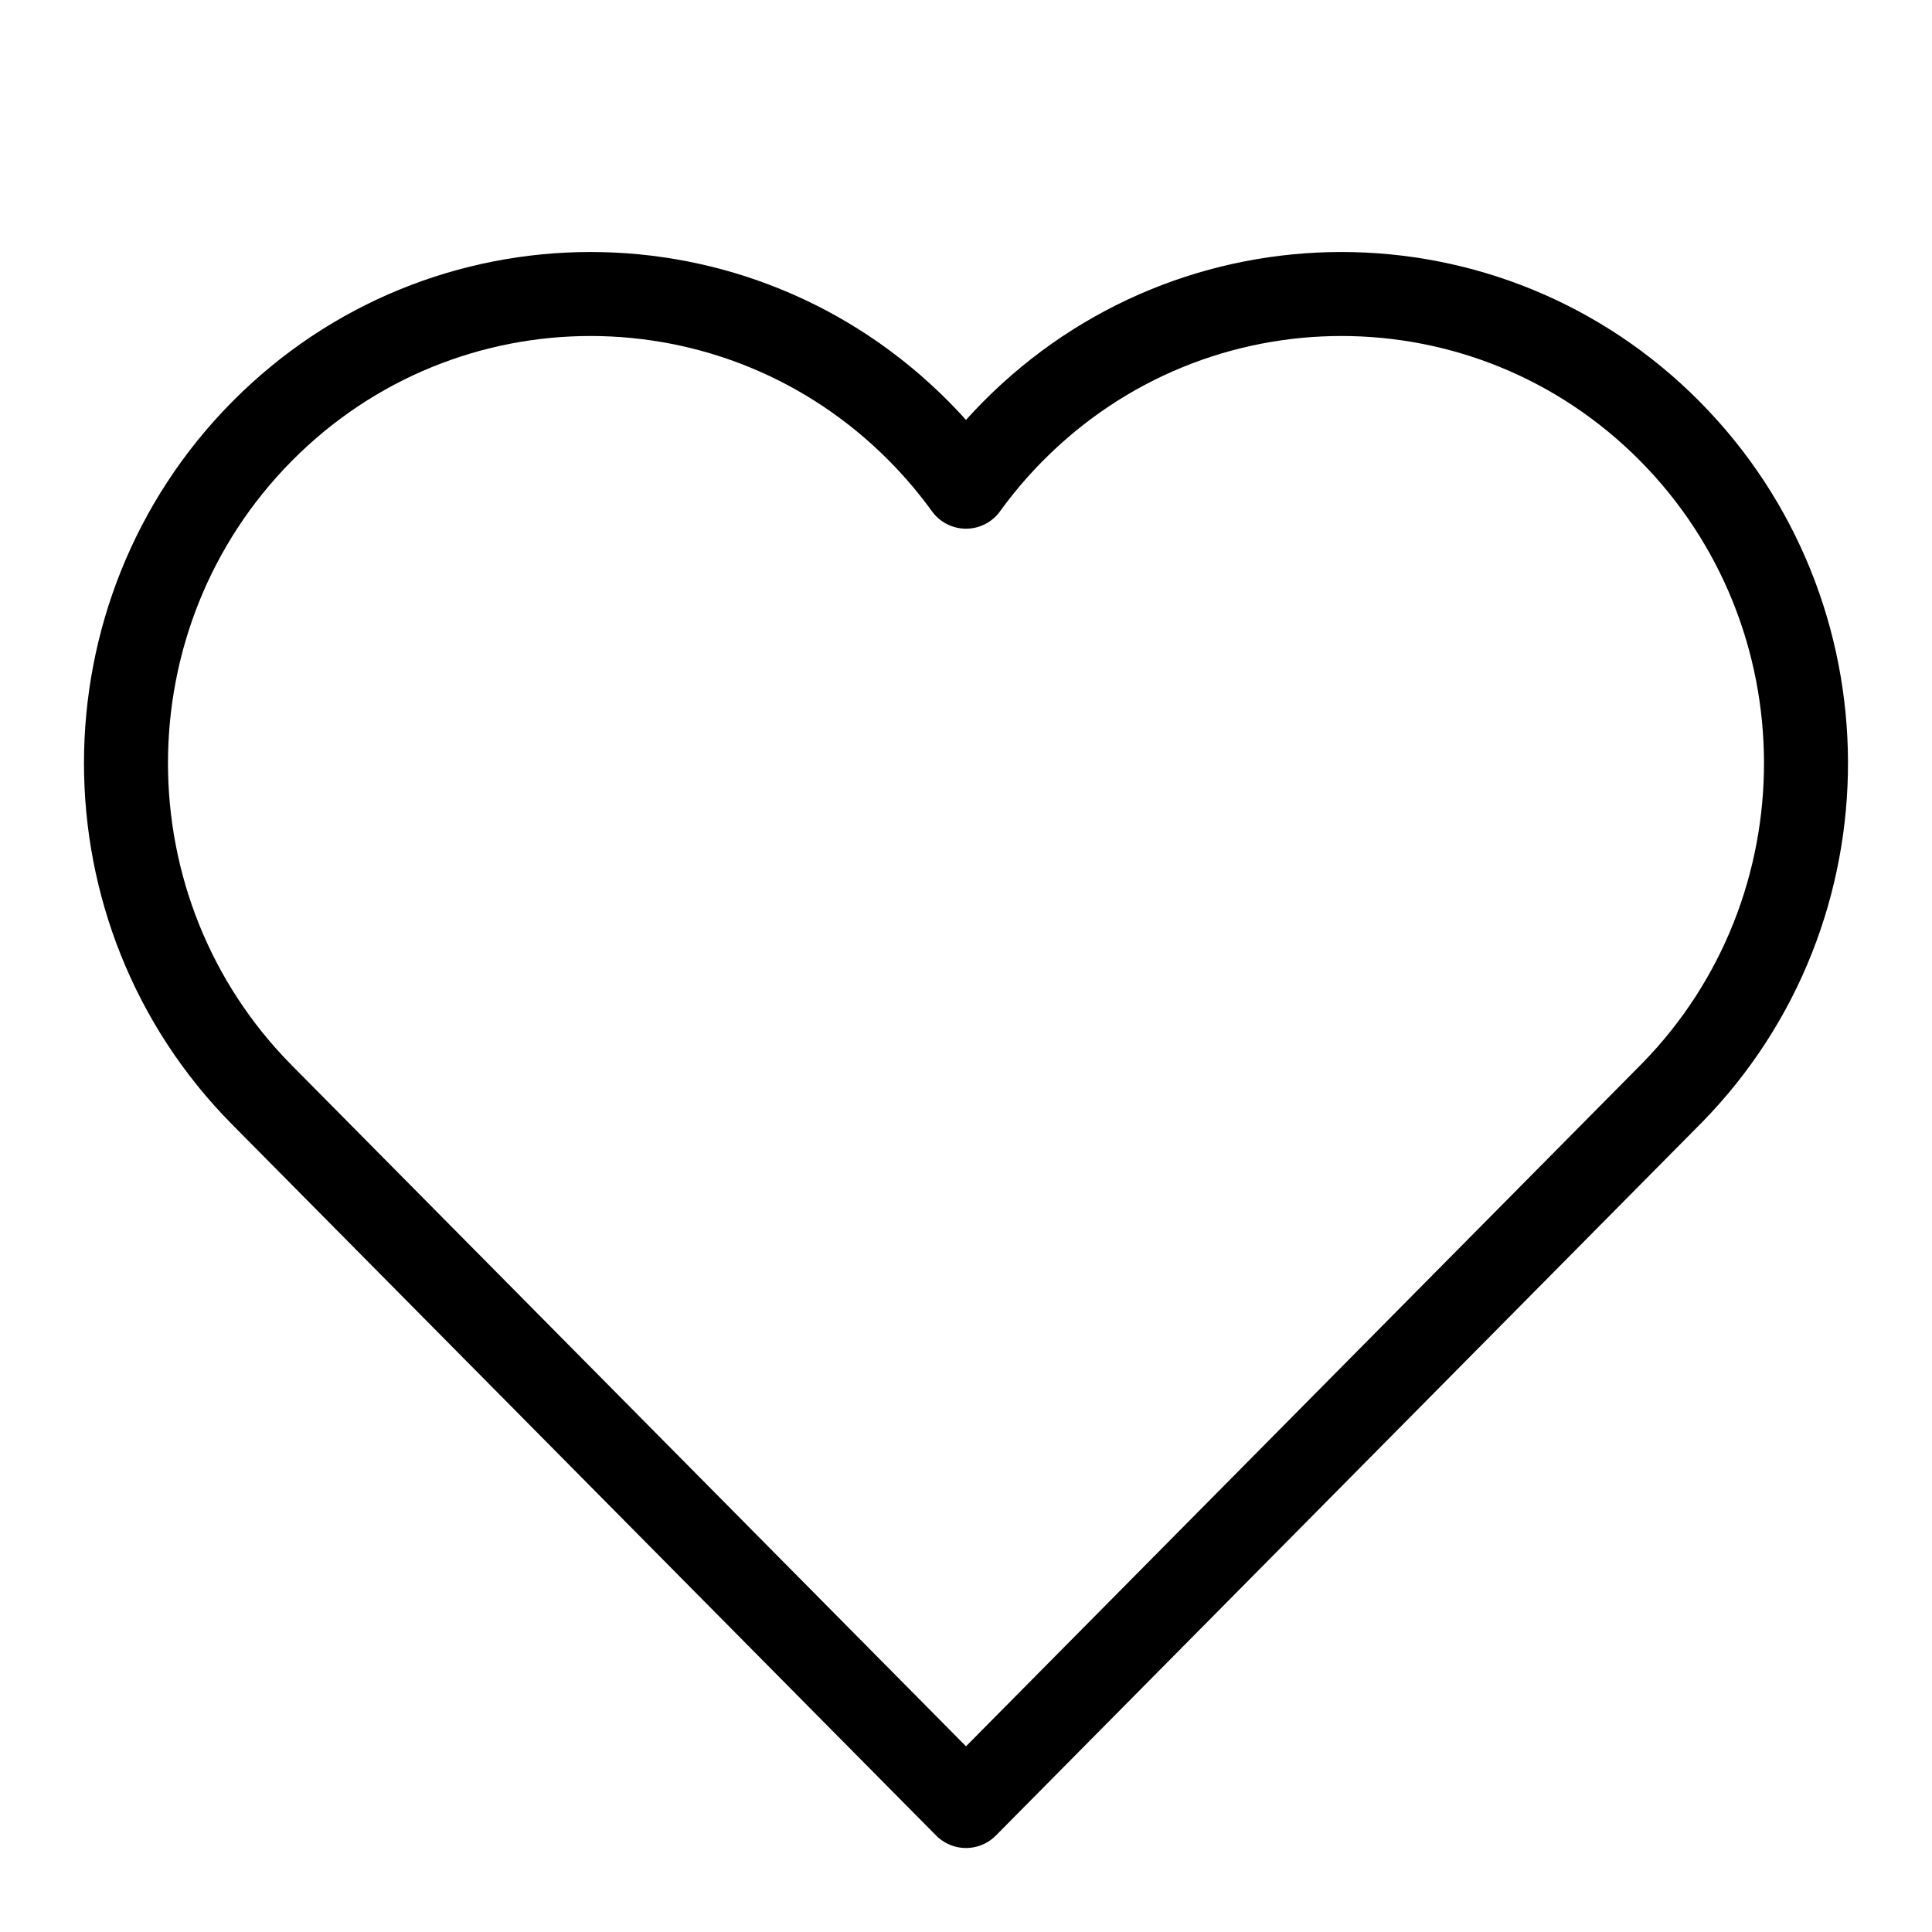
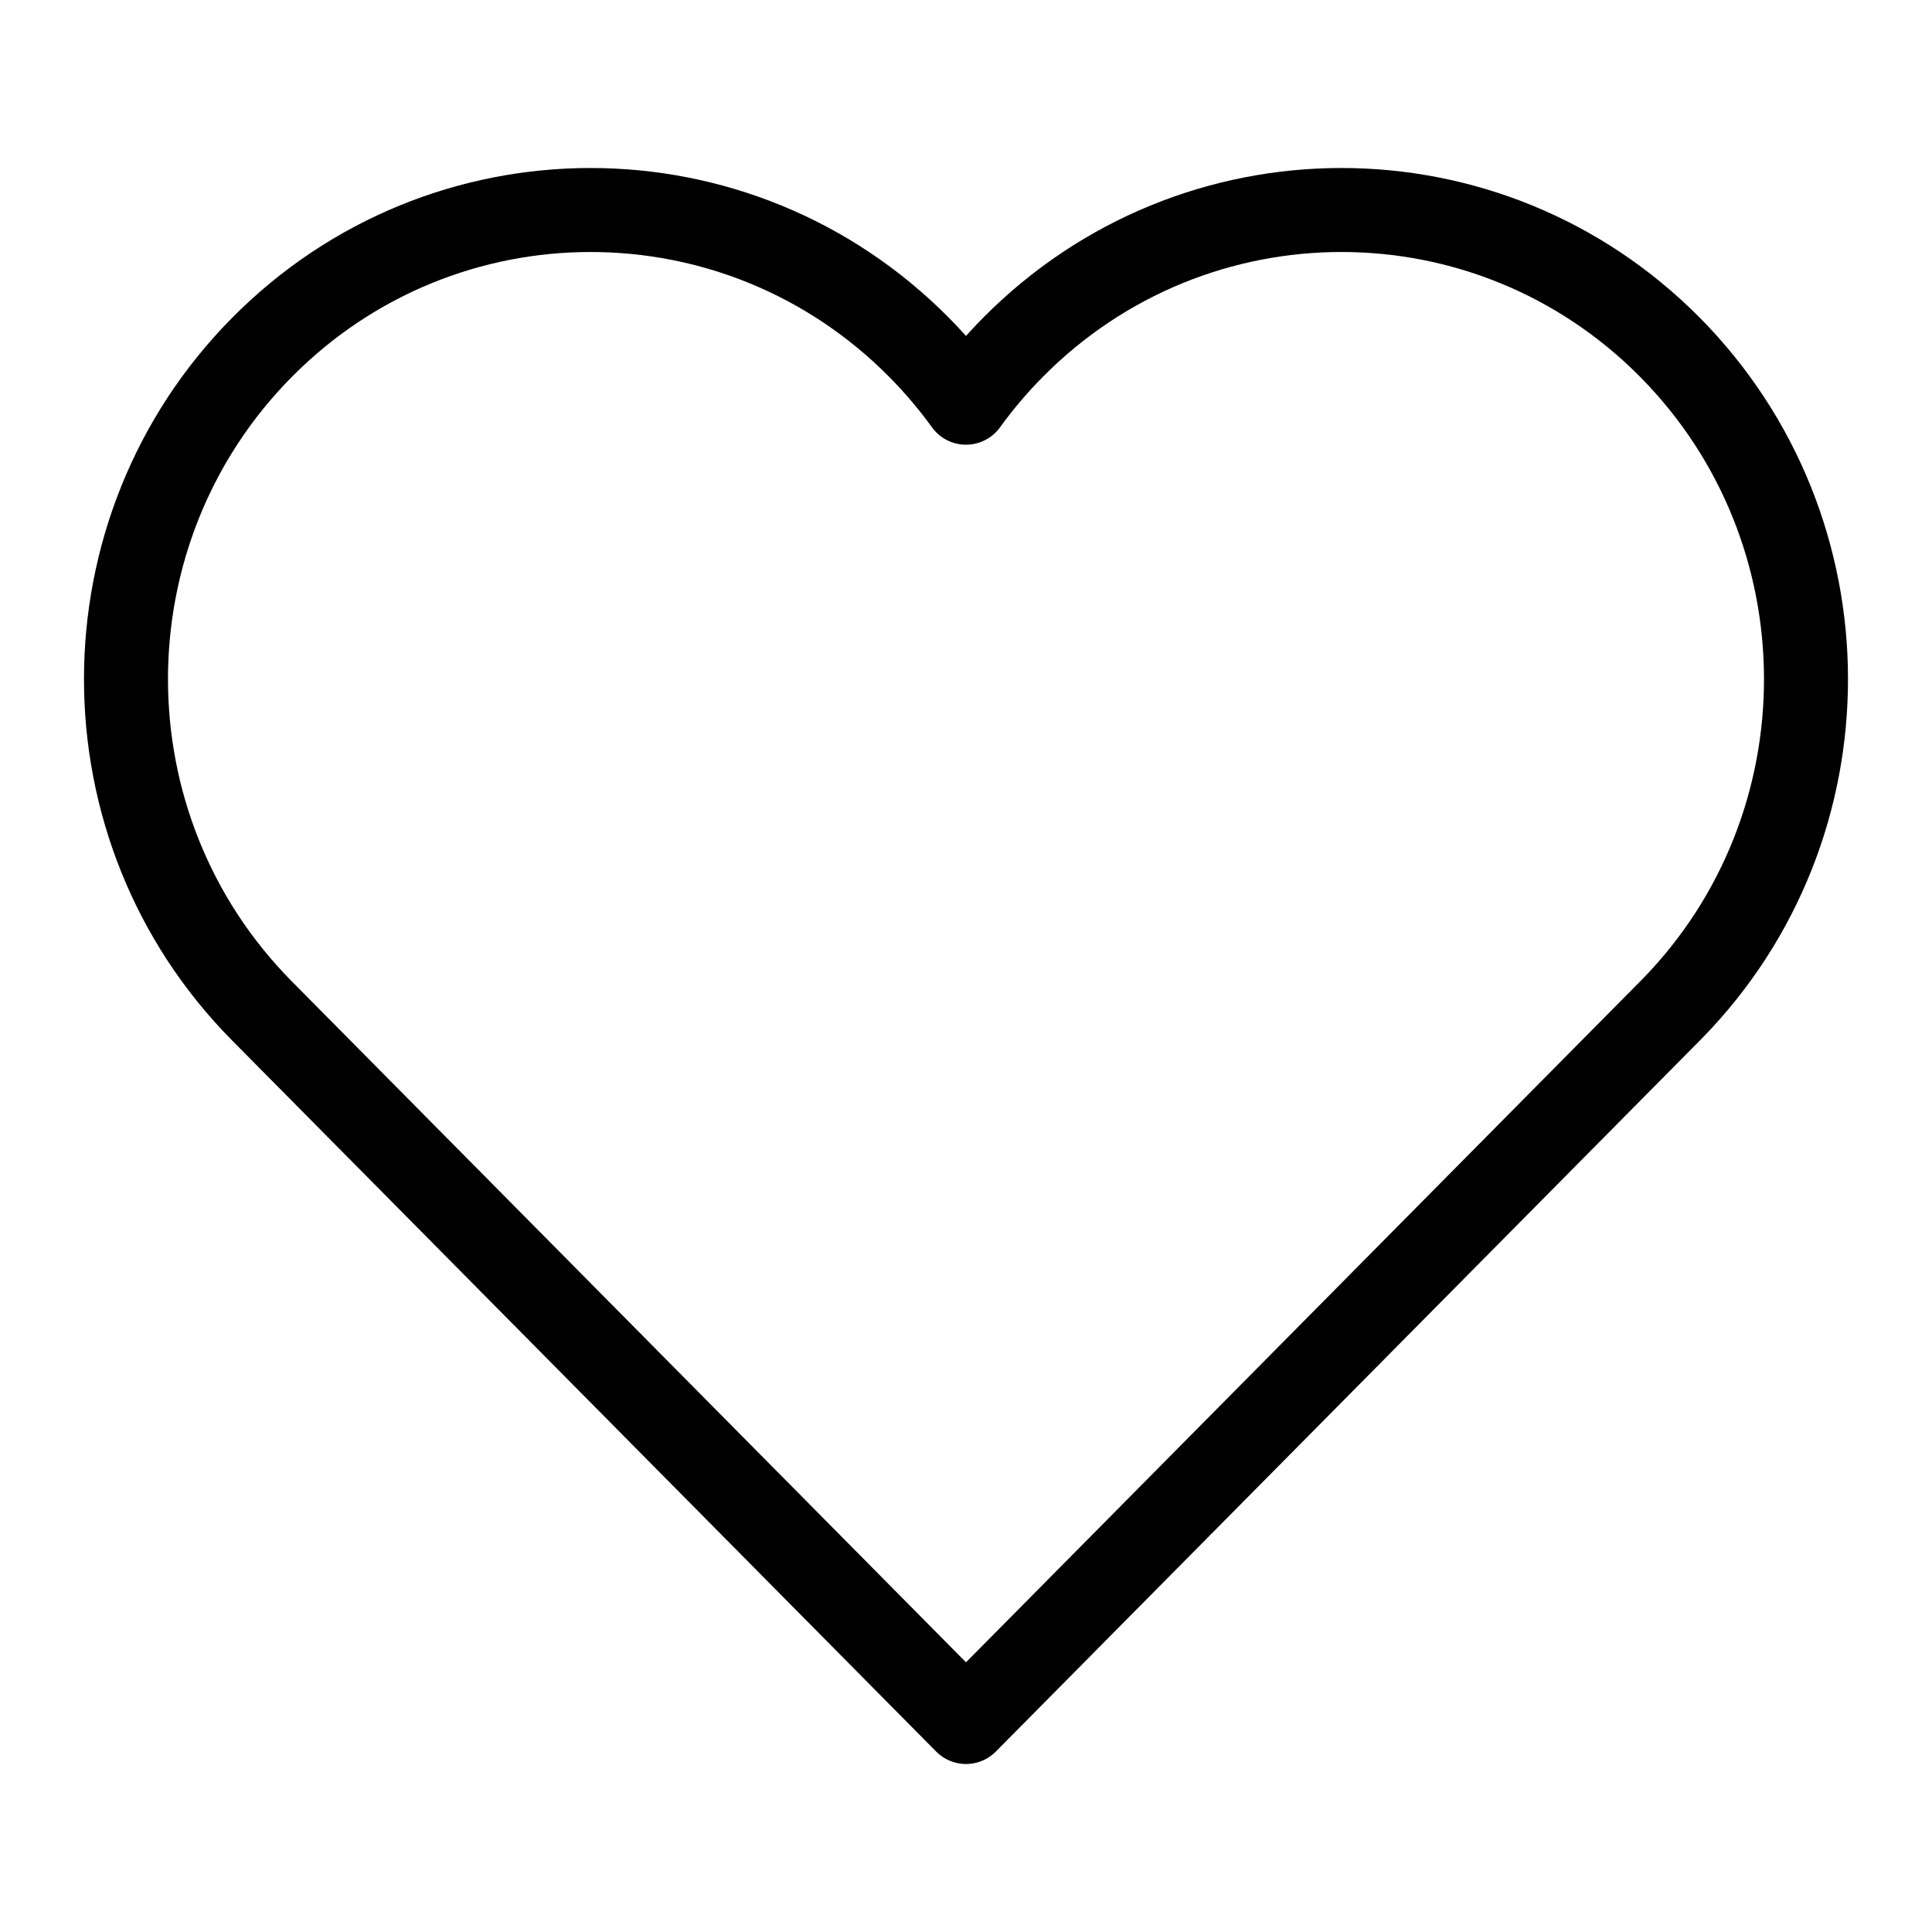
- <svg xmlns="http://www.w3.org/2000/svg" width="100%" height="100%" viewBox="-1 -1 23 23" version="1.1" xml:space="preserve" style="fill-rule:evenodd;clip-rule:evenodd;stroke-linecap:round;stroke-linejoin:round;">
-   <path d="M10.5,4.794c0.167,-0.231 0.353,-0.451 0.559,-0.659c2.158,-2.18 5.663,-2.18 7.822,0c2.15,2.172 2.159,5.693 0.025,7.875l-0.025,0.025l-8.381,8.465l-8.381,-8.465c-2.159,-2.18 -2.159,-5.72 0,-7.9c2.159,-2.18 5.664,-2.18 7.822,0c0.206,0.208 0.392,0.428 0.559,0.659Z" style="fill:none;stroke:#000;stroke-width:1px;" />
+ <svg xmlns="http://www.w3.org/2000/svg" width="100%" height="100%" viewBox="0 0 23 23" version="1.1" xml:space="preserve" style="fill-rule:evenodd;clip-rule:evenodd;stroke-linecap:round;stroke-linejoin:round;">
+   <g transform="matrix(1,0,0,1,1,0)">
+     <path d="M10.5,4.794C10.667,4.563 10.853,4.343 11.059,4.135C13.217,1.955 16.722,1.955 18.881,4.135C21.031,6.307 21.04,9.828 18.906,12.01L18.881,12.035L10.5,20.5L2.119,12.035C-0.04,9.855 -0.04,6.315 2.119,4.135C4.278,1.955 7.783,1.955 9.941,4.135C10.147,4.343 10.333,4.563 10.5,4.794Z" style="fill:none;stroke:black;stroke-width:1px;" />
+   </g>
</svg>
